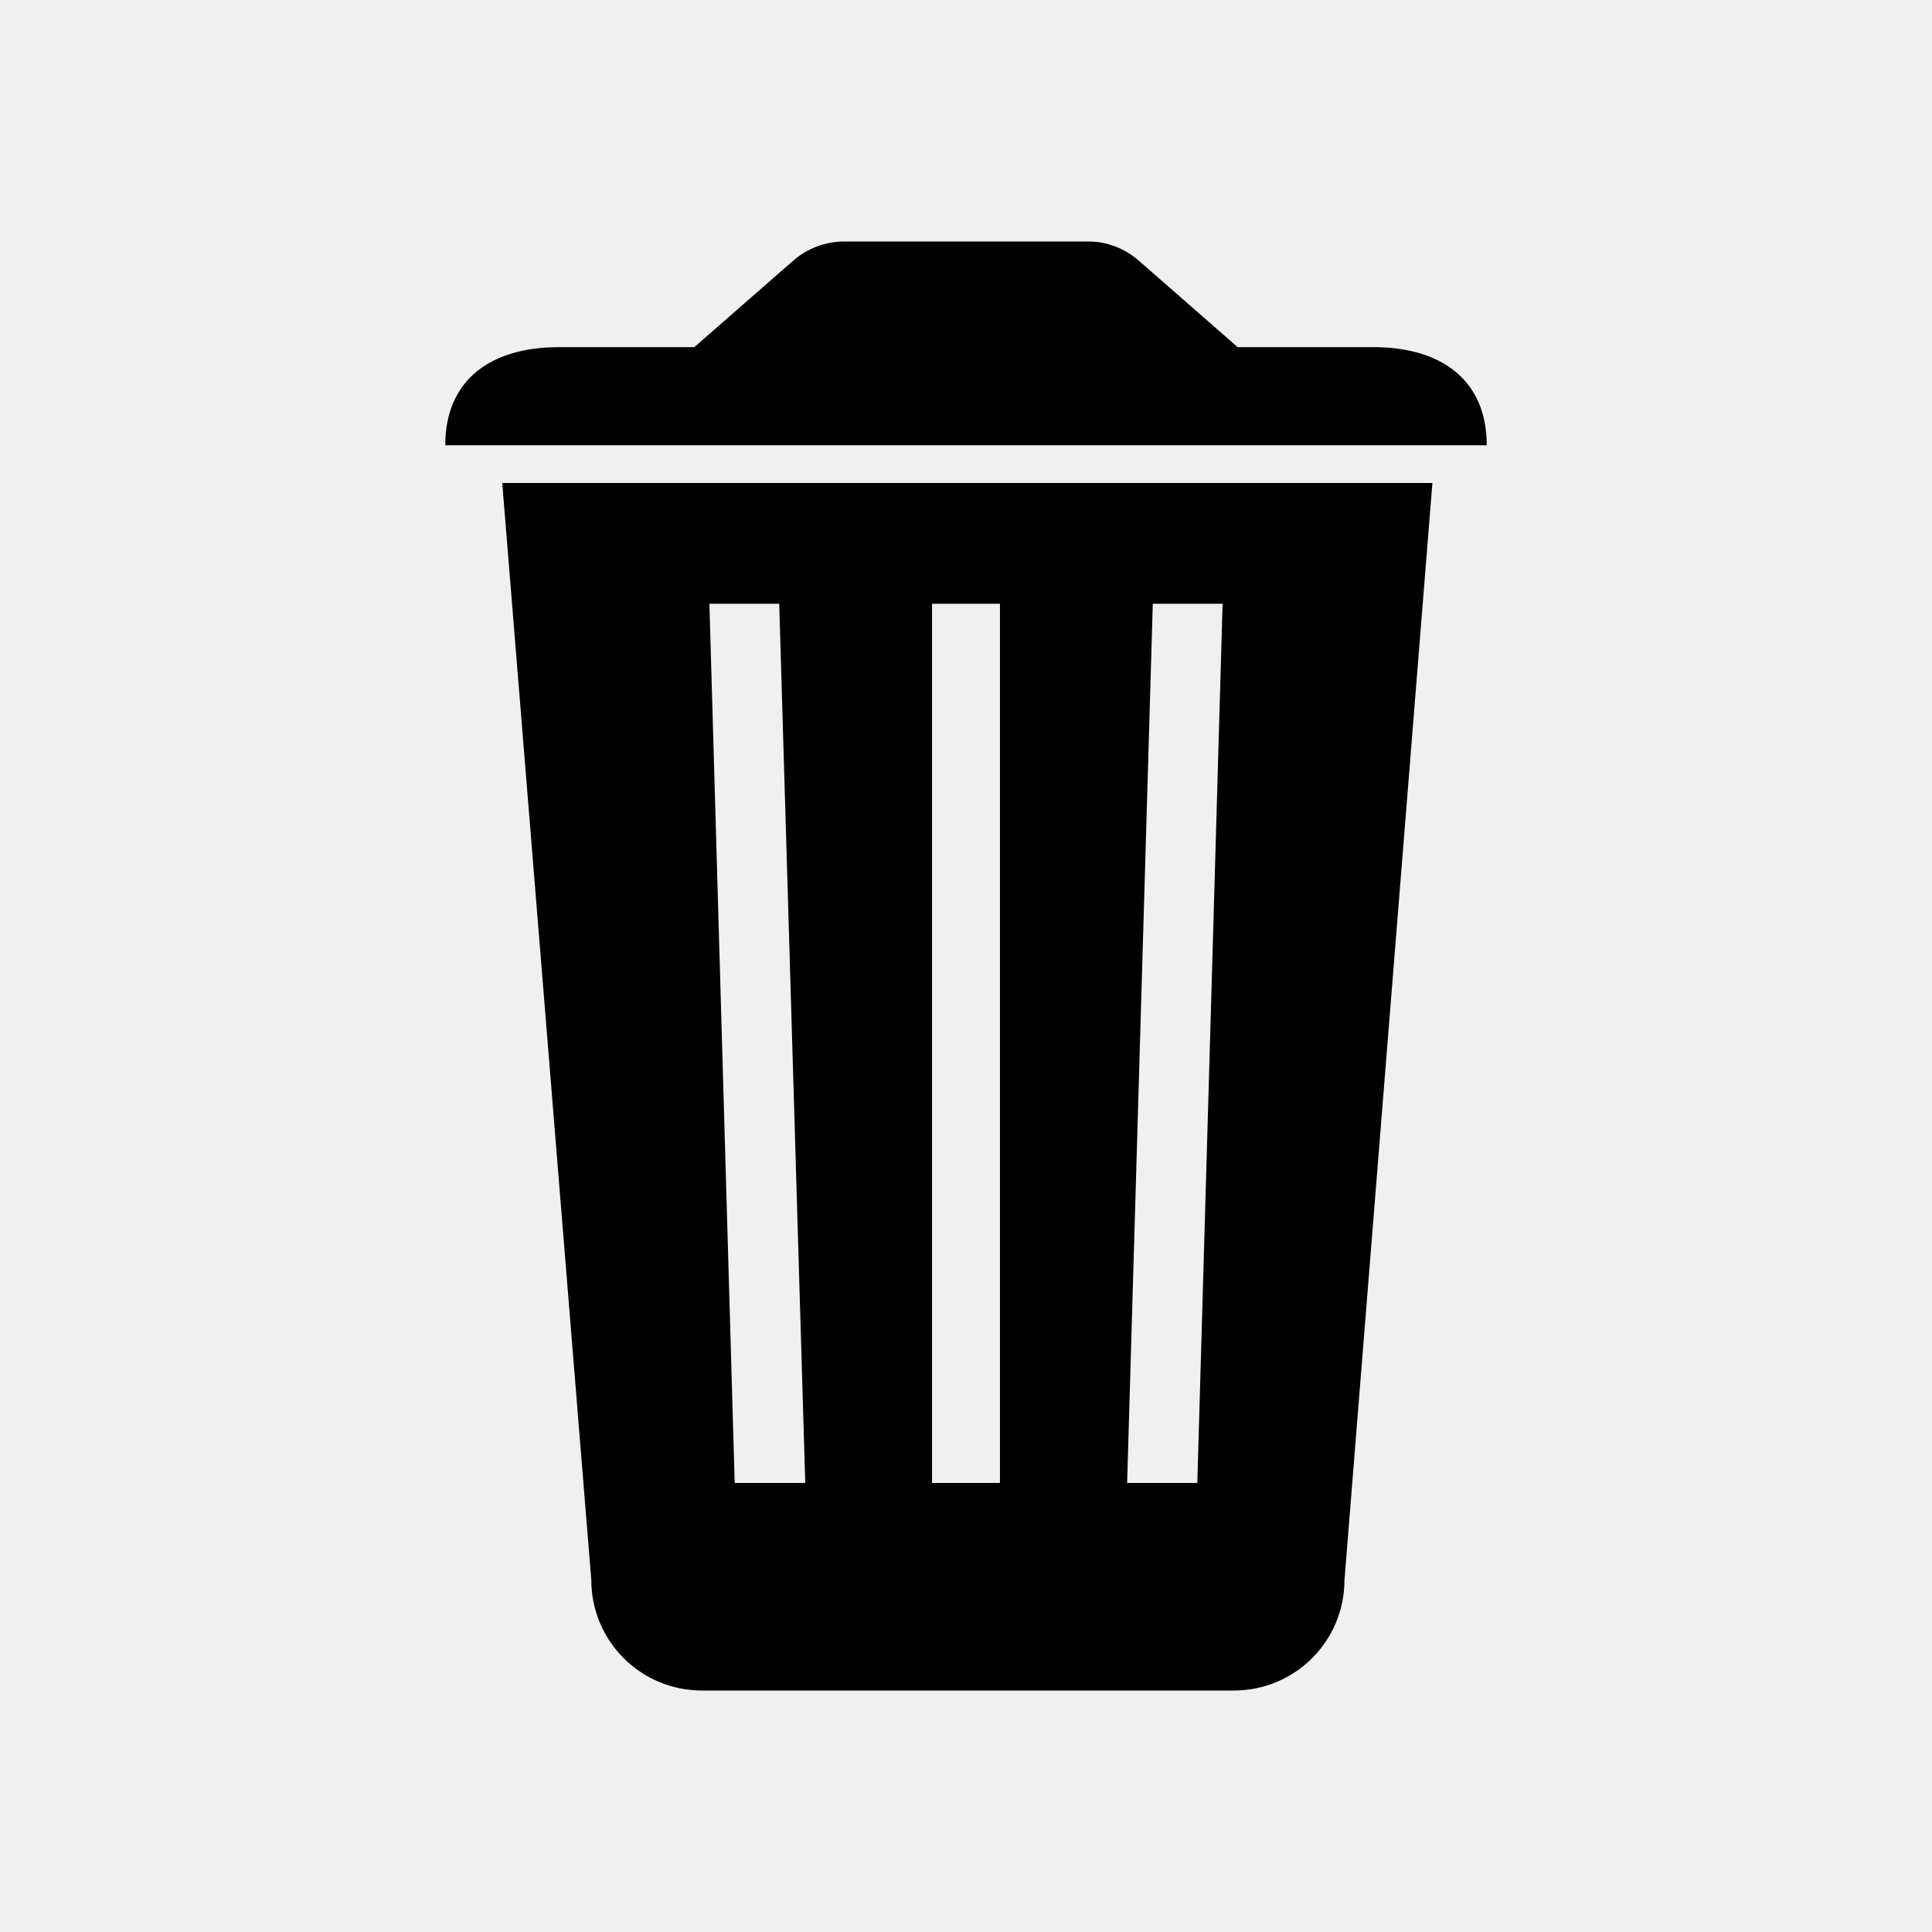
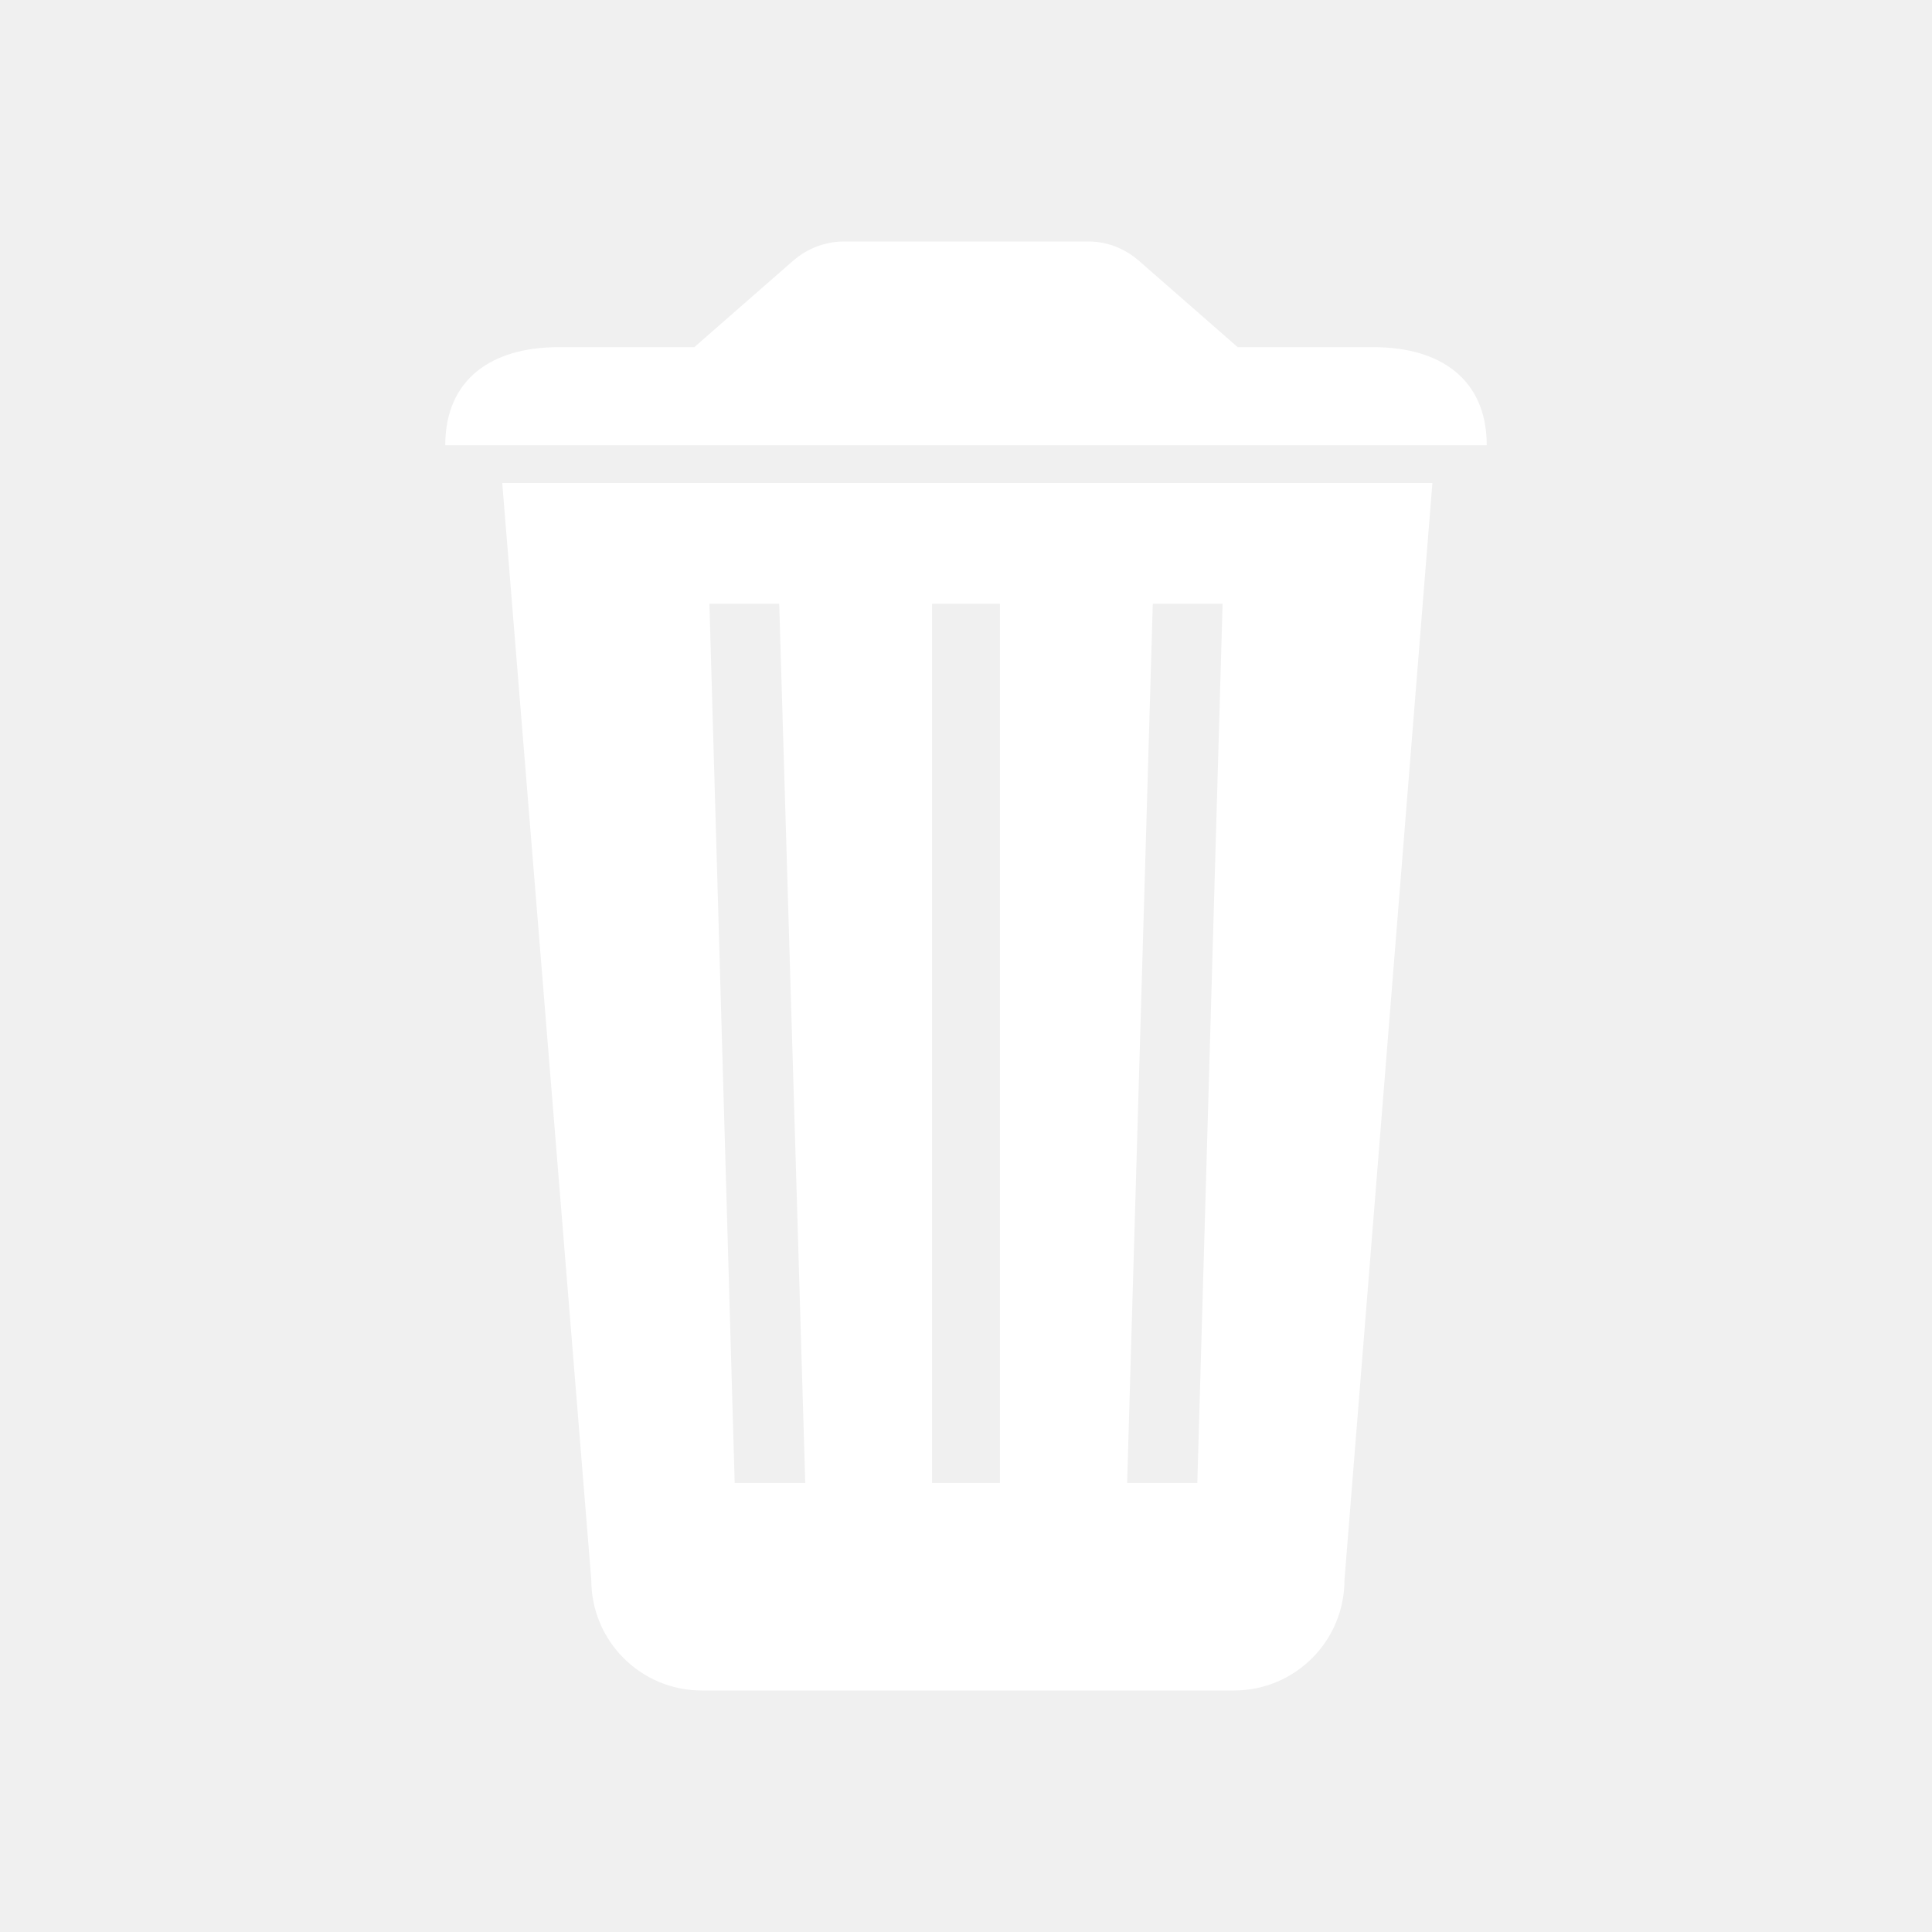
<svg xmlns="http://www.w3.org/2000/svg" viewBox="0 0 512 512">
-   <path d="M133.1 128l23.6 290.7c0 16.2 13.1 29.3 29.3 29.3h141c16.2 0 29.3-13.1 29.3-29.3L379.6 128H133.1zm61.6 265L188 160h18.5l6.9 233h-18.7zm70.3 0h-18V160h18v233zm52.3 0h-18.6l6.8-233H324l-6.7 233zM364 92h-36l-26.3-23c-3.7-3.2-8.4-5-13.2-5h-64.8c-4.9 0-9.7 1.8-13.4 5L184 92h-36c-17.6 0-30 8.4-30 26h276c0-17.6-12.4-26-30-26z" />
+   <path style="fill: white;" d="M133.1 128l23.6 290.7c0 16.2 13.1 29.3 29.3 29.3h141c16.2 0 29.3-13.1 29.3-29.3L379.6 128H133.1zm61.6 265L188 160h18.5l6.9 233h-18.7zm70.3 0h-18V160h18v233zm52.3 0h-18.6l6.8-233H324l-6.7 233zM364 92h-36l-26.3-23c-3.7-3.2-8.4-5-13.2-5h-64.8c-4.9 0-9.7 1.8-13.4 5L184 92h-36c-17.6 0-30 8.4-30 26h276c0-17.6-12.4-26-30-26z" />
</svg>
